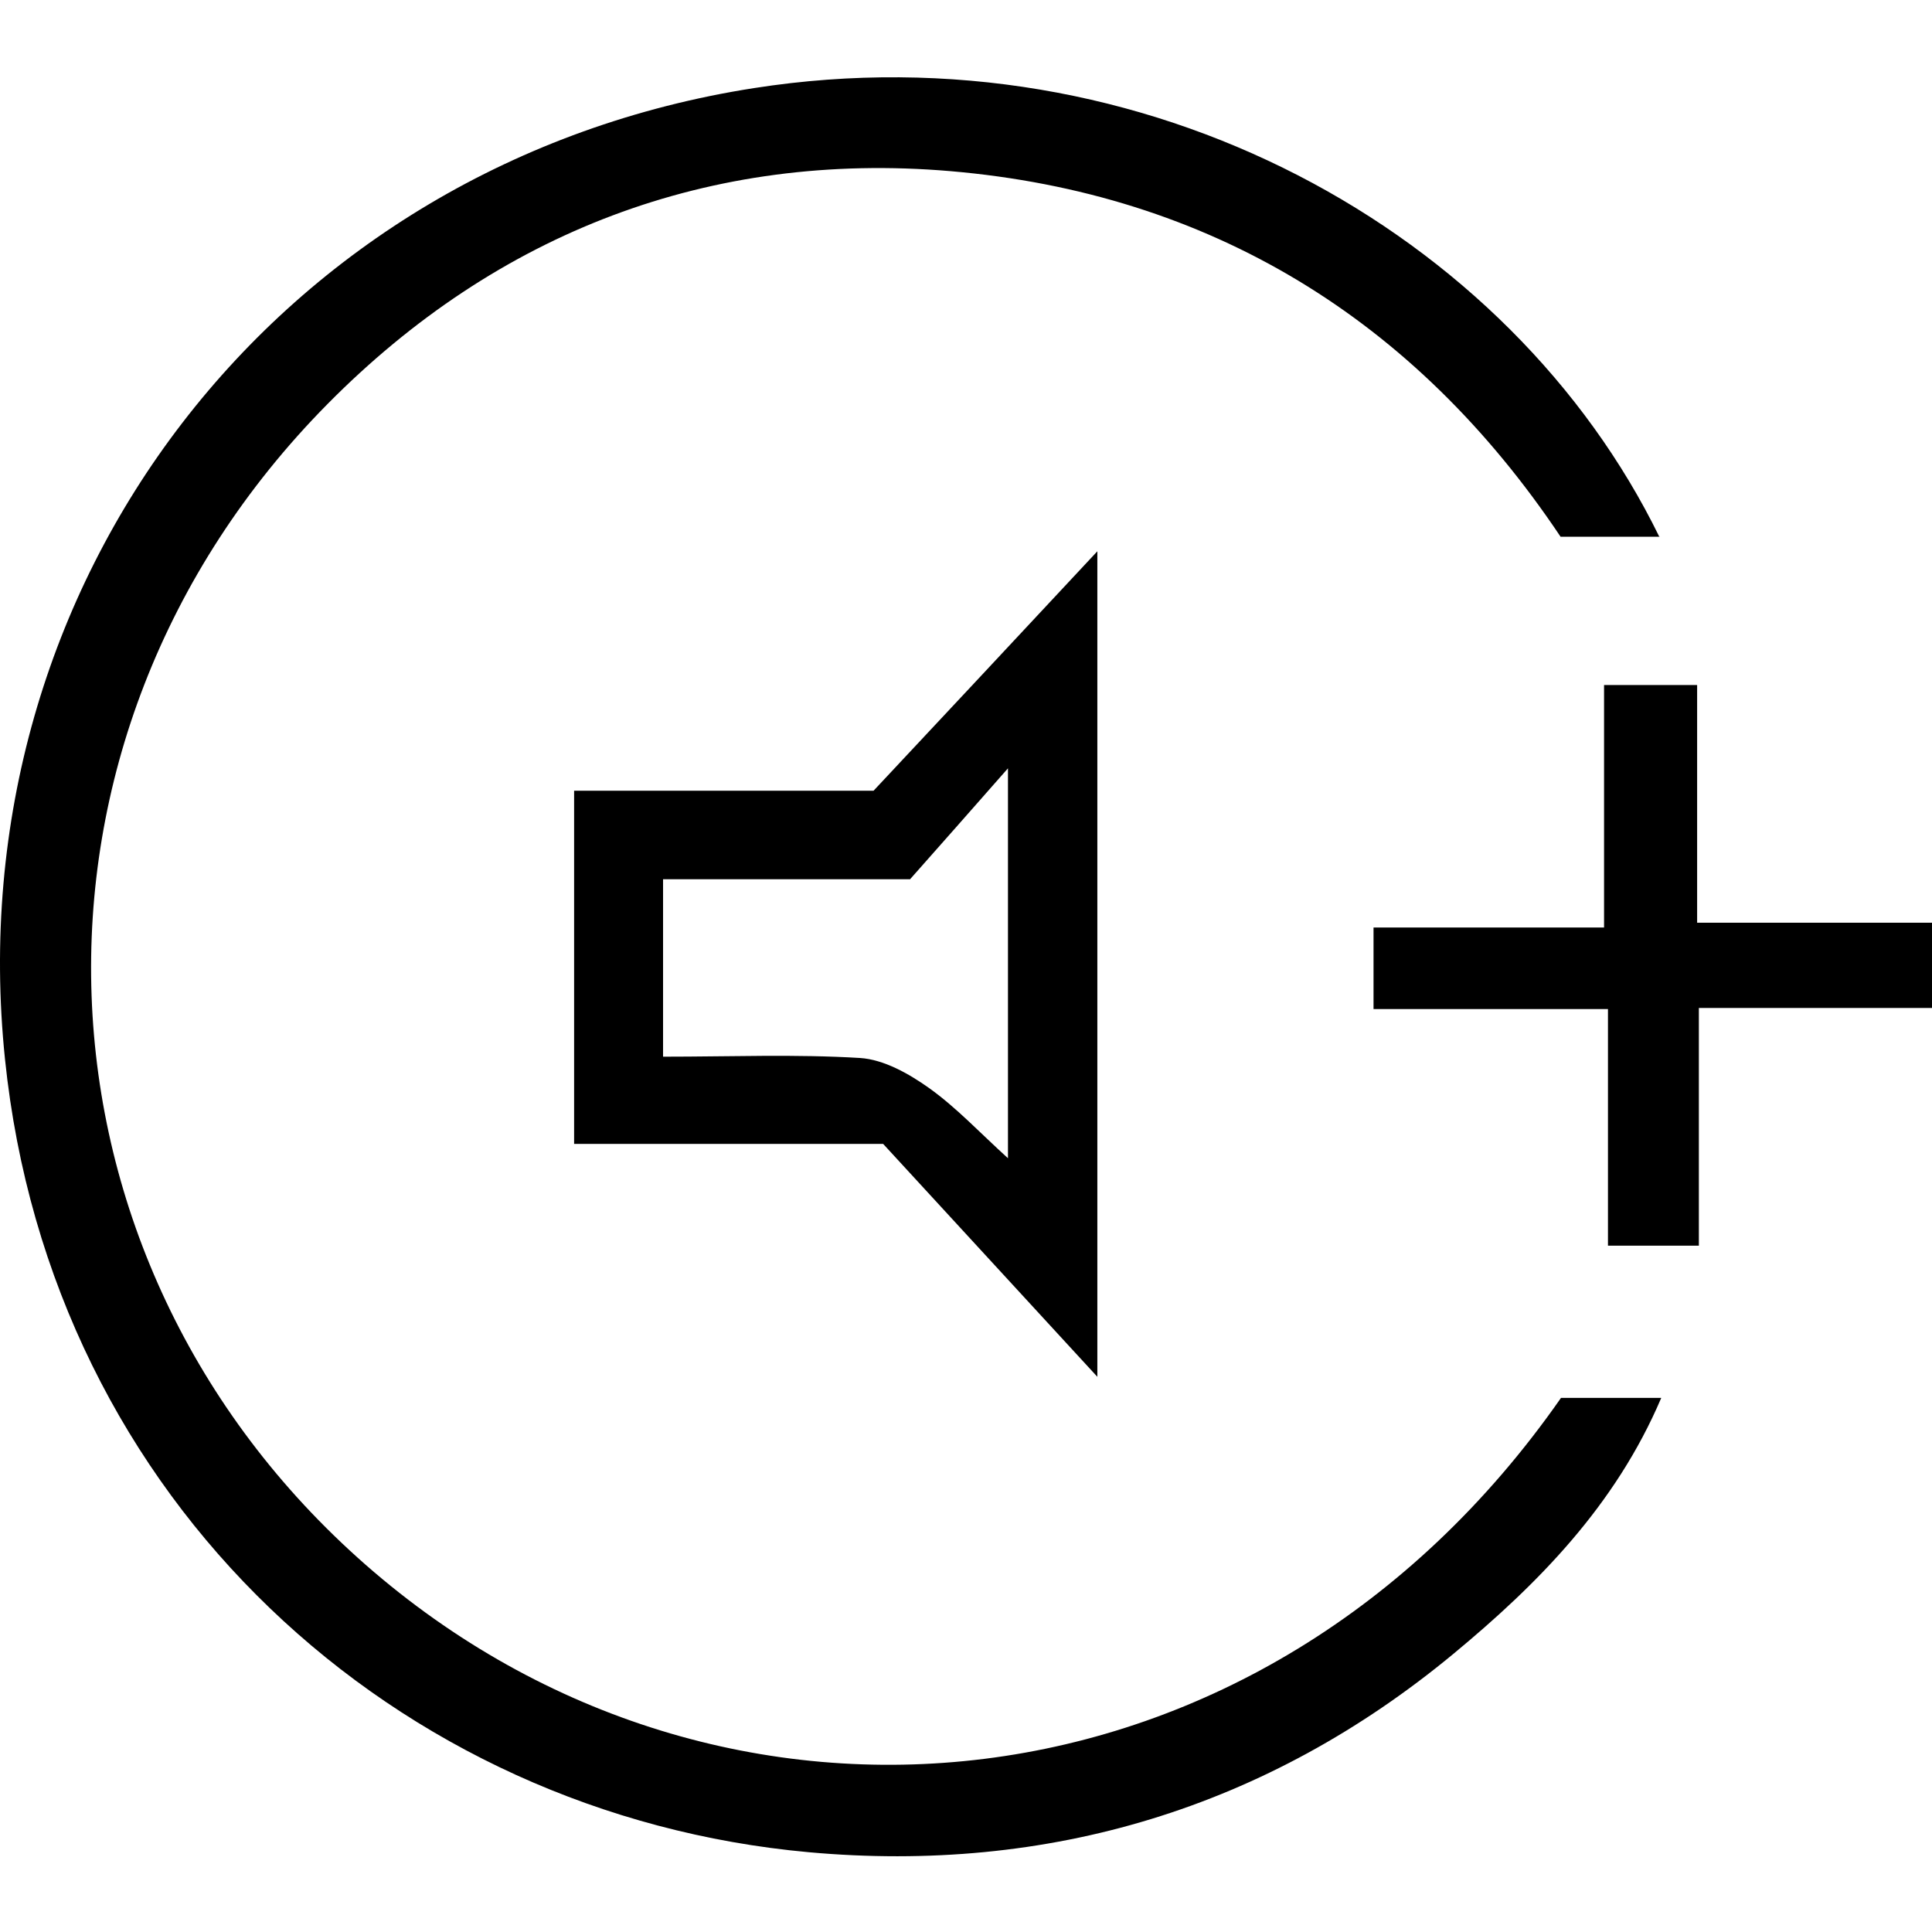
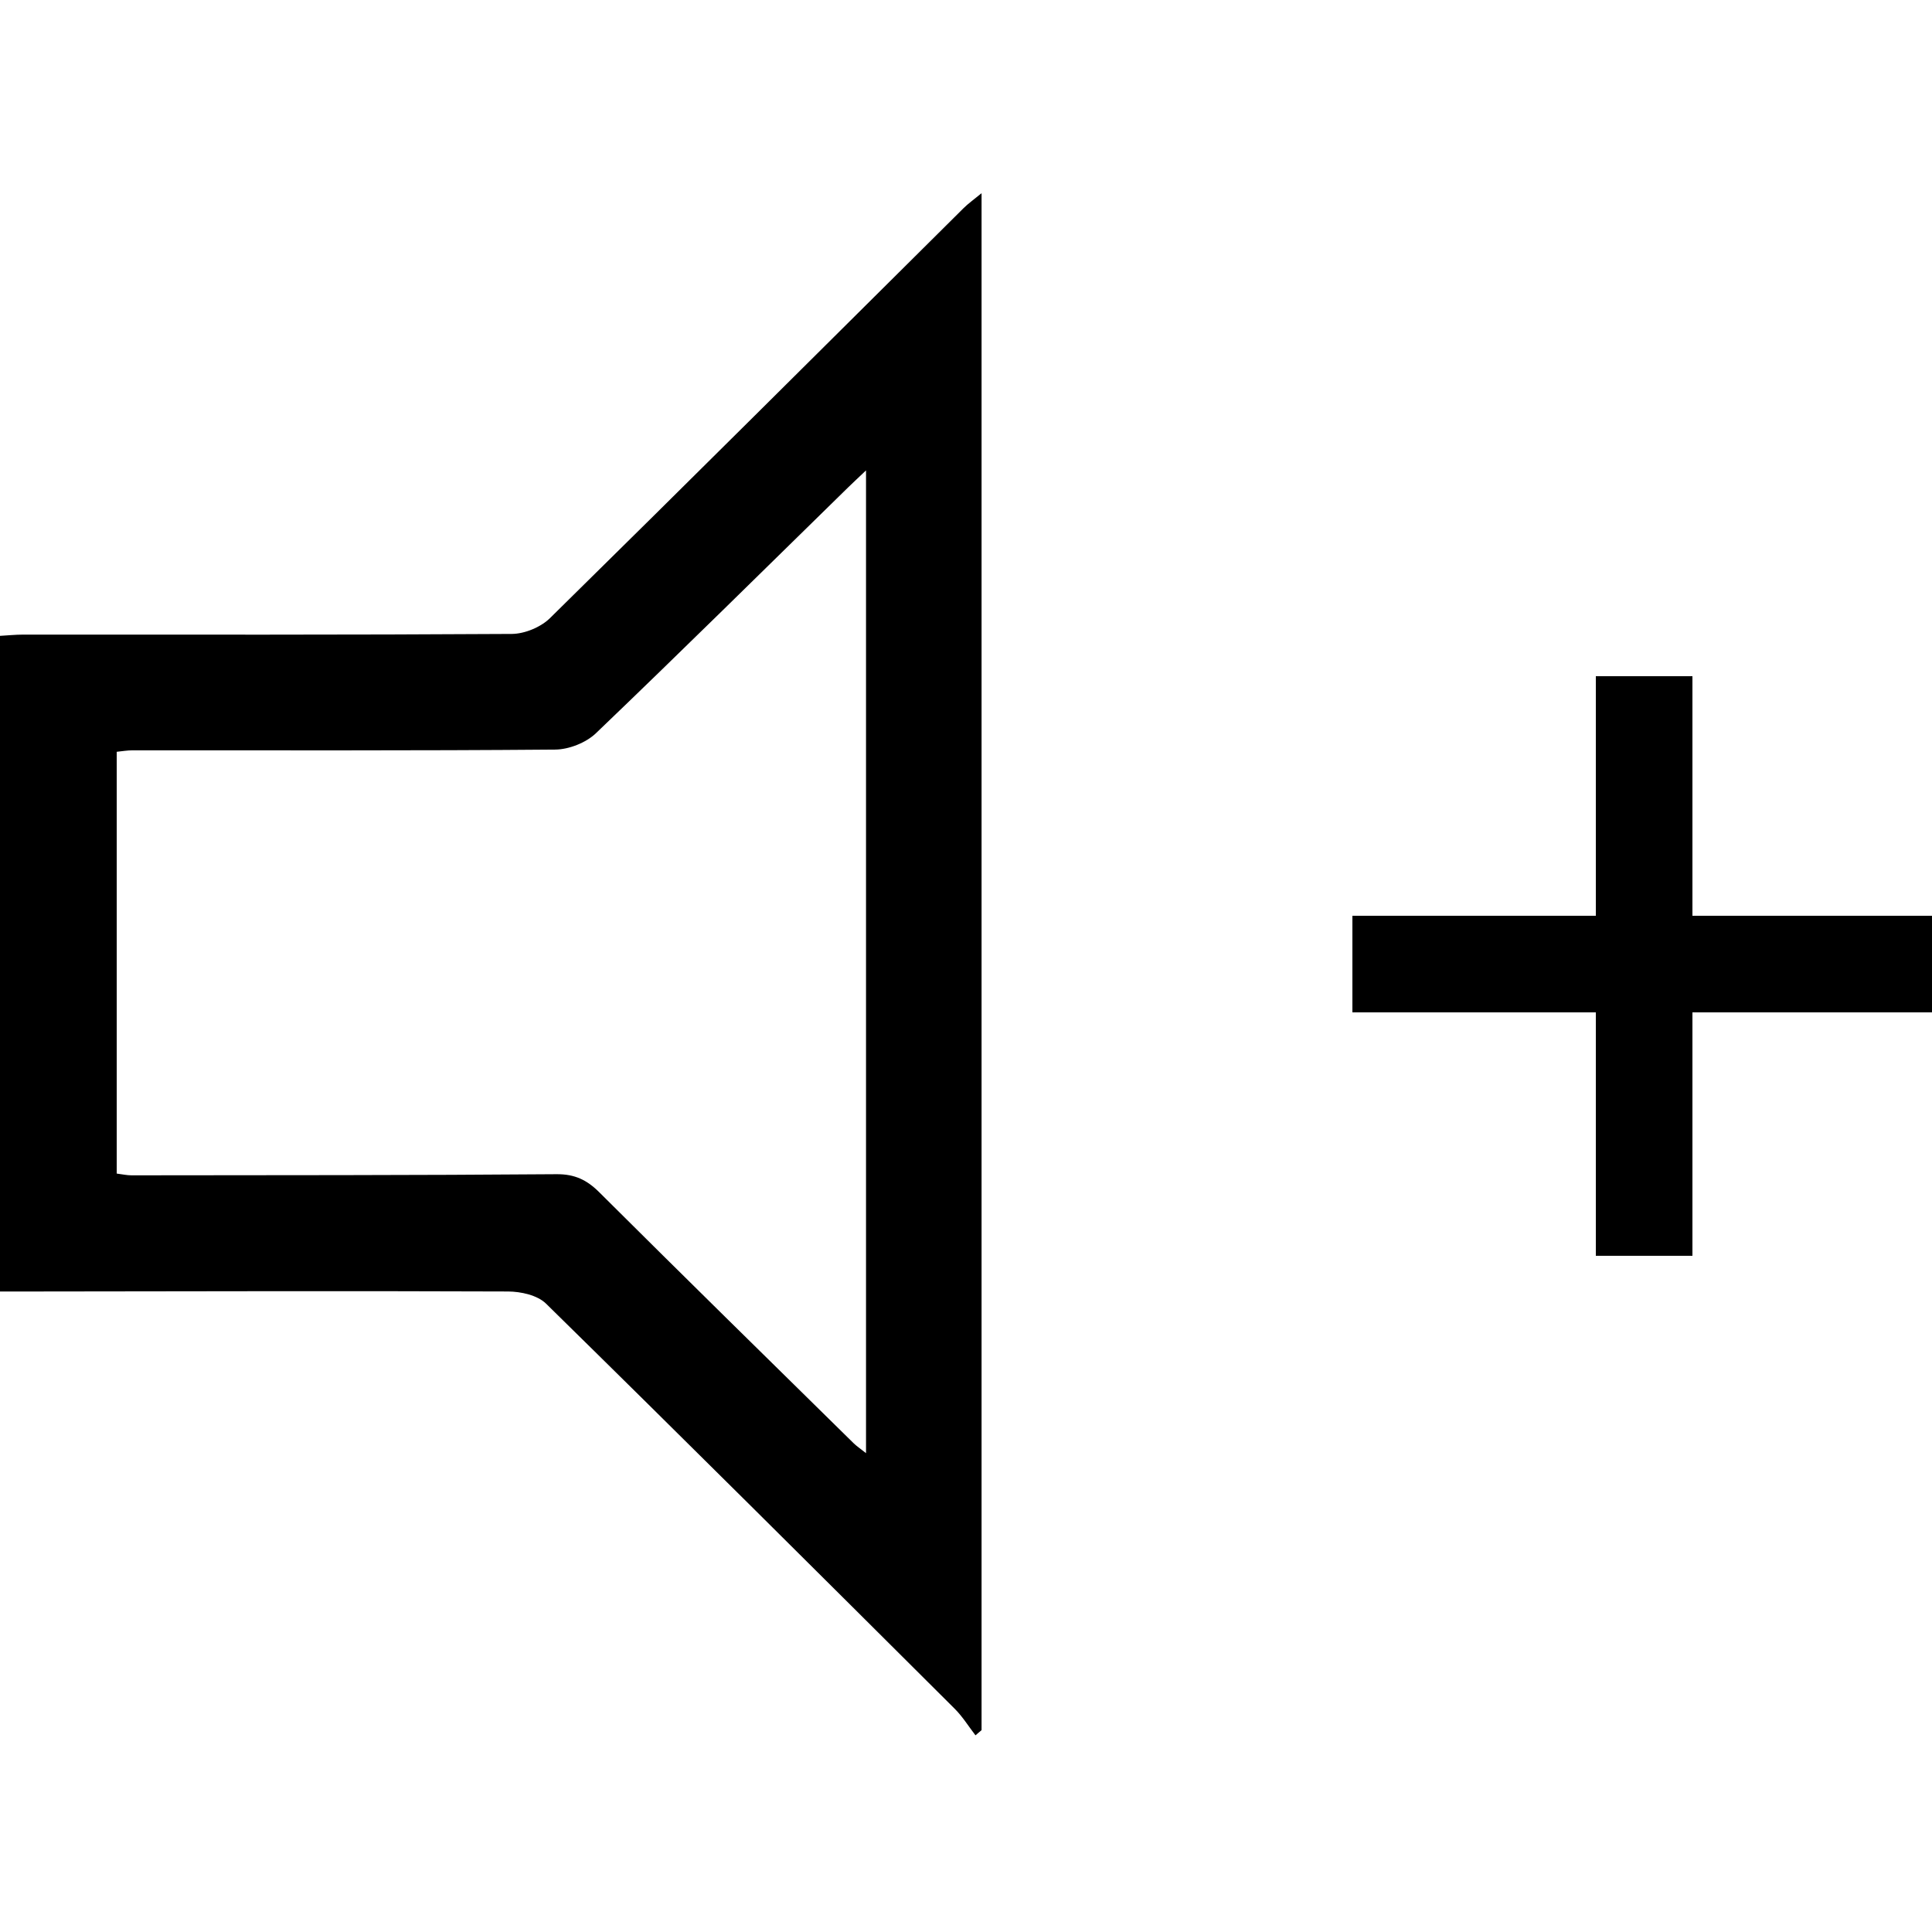
<svg xmlns="http://www.w3.org/2000/svg" width="500" height="500" viewBox="0 0 500 500" fill="none">
-   <path d="M429.536 138.9H403.871C366.163 82.506 313.033 50.032 245.946 44.291C183.698 39.001 128.712 60.106 84.756 104.569C-1.186 191.524 4.611 325.98 94.605 404.943C186.625 485.65 326.71 472.593 403.984 361.775H429.93C418.054 389.69 397.905 410.008 376.068 428.074C327.835 467.978 271.329 484.975 209.25 479.347C102.935 469.666 13.166 389.071 1.29 274.088C-11.485 150.832 71.867 41.984 195.18 22.792C296.543 6.977 390.927 60.05 429.479 139.013L429.536 138.9Z" fill="black" />
-   <path d="M148.58 295.982V204.637H226.079C243.695 185.839 262.887 165.296 283.993 142.671V356.315C264.069 334.647 245.046 313.992 228.555 296.038H148.58V295.982ZM235.478 227.543H171.599V273.469C189.215 273.469 205.93 272.794 222.59 273.807C228.724 274.201 235.197 277.859 240.431 281.574C247.522 286.639 253.544 293.111 260.861 299.753V198.84C251.012 210.04 243.414 218.651 235.478 227.6V227.543Z" fill="black" />
-   <path d="M415.127 177.284H439.215V238.8H499.999V260.862H439.666V322.378H416.14V261.143H355.469V240.038H415.127V177.284Z" fill="black" />
+   <path d="M0 334.236V164.558C2.101 164.442 4.042 164.237 5.969 164.237C48.129 164.237 90.275 164.325 132.421 164.062C135.777 164.048 139.966 162.311 142.359 159.947C178.186 124.704 213.779 89.213 249.431 53.809C250.555 52.7 251.853 51.78 254.028 50V447.758C253.502 448.211 252.977 448.649 252.452 449.101C250.671 446.795 249.124 444.271 247.081 442.228C211.911 407.189 176.741 372.15 141.308 337.374C139.09 335.199 134.814 334.251 131.487 334.236C90.757 334.076 50.012 334.192 9.281 334.236C6.465 334.236 3.648 334.236 0 334.236ZM224.111 121.756C222.054 123.711 220.74 124.923 219.456 126.178C197.741 147.426 176.143 168.776 154.209 189.776C151.64 192.228 147.233 193.964 143.658 193.993C107.203 194.3 70.734 194.168 34.28 194.183C32.952 194.183 31.609 194.417 30.208 194.562V303.721C31.682 303.911 32.85 304.174 34.017 304.174C70.676 304.13 107.335 304.174 144.008 303.882C148.751 303.838 151.903 305.37 155.128 308.596C176.931 330.311 198.908 351.865 220.857 373.449C221.645 374.237 222.594 374.85 224.126 376.076V121.756H224.111Z" fill="black" />
+   <path d="M350 262V237H413V175H438V237H500V262H438V325H413V262H350Z" fill="black" />
</svg>
